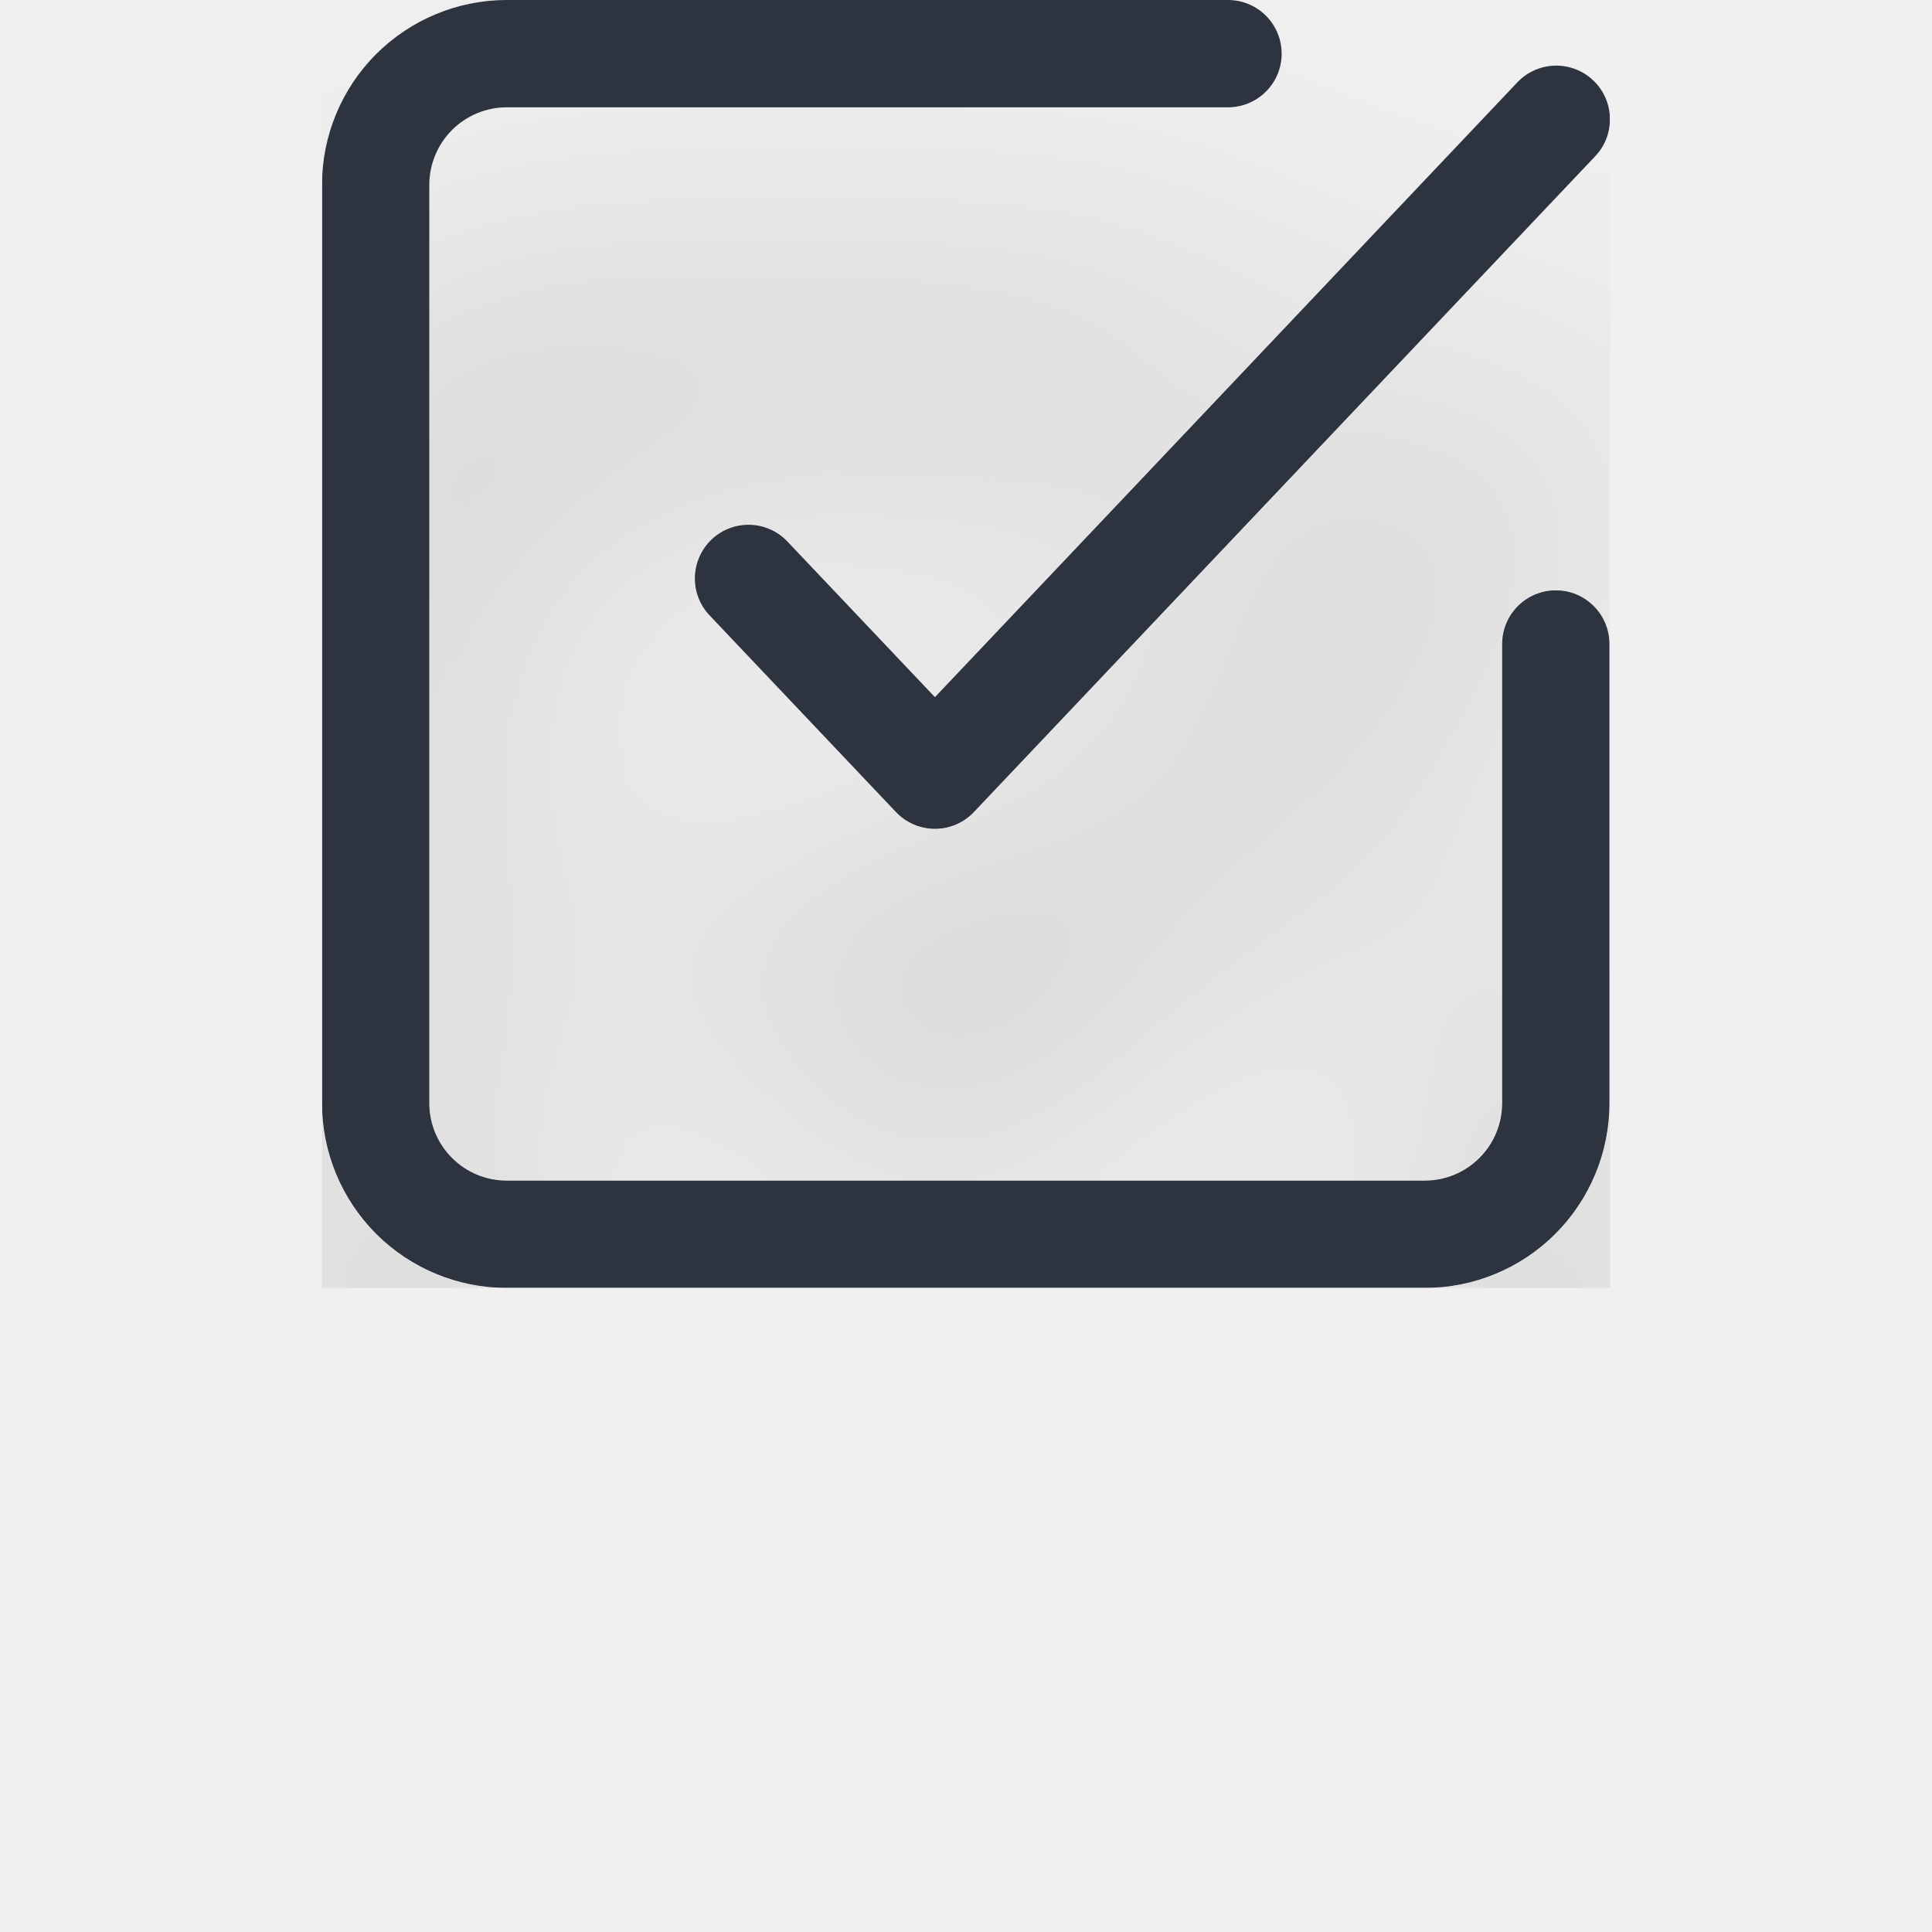
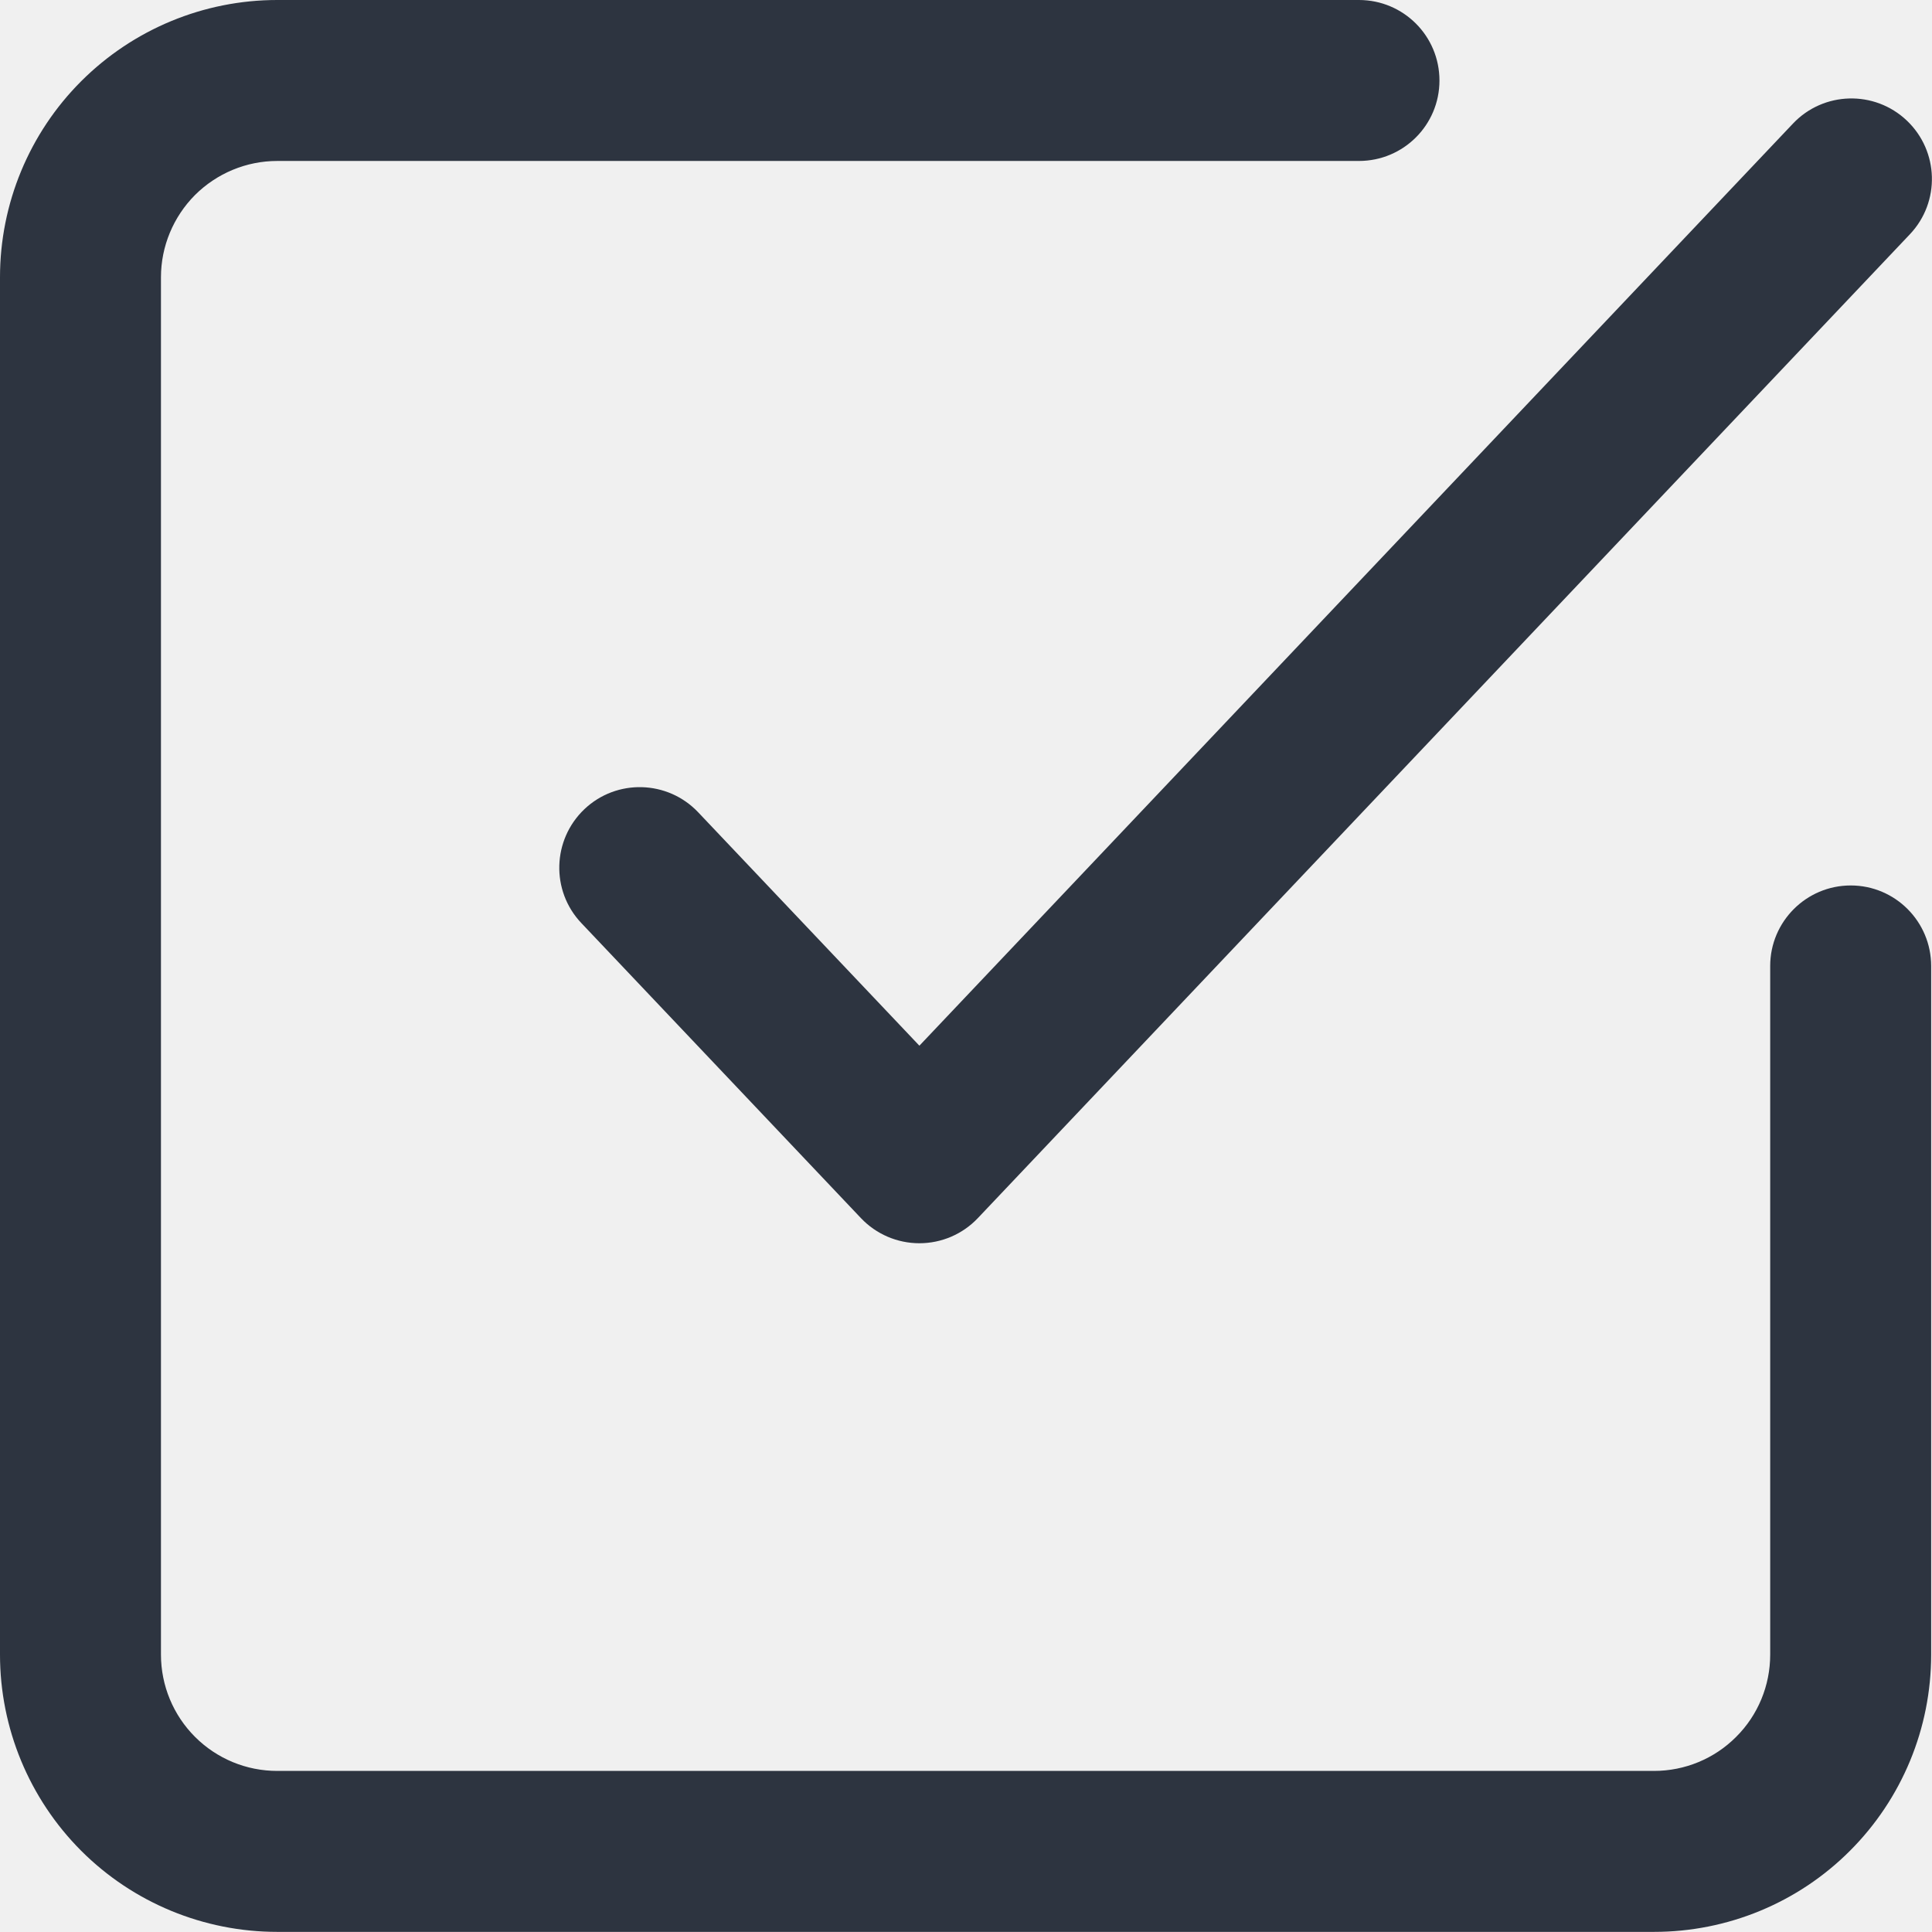
- <svg xmlns="http://www.w3.org/2000/svg" width="24" height="24" viewBox="0 0 24 24" fill="none">
-   <g clip-path="url(#clip0_8060_3350)" filter="url(#filter0_d_8060_3350)">
-     <g clip-path="url(#clip1_8060_3350)">
-       <path fill-rule="evenodd" clip-rule="evenodd" d="M5.615 1.615C5.796 1.435 6.04 1.333 6.296 1.333H15.254C15.623 1.333 15.921 1.035 15.921 0.667C15.921 0.298 15.623 0 15.254 0H6.296C5.687 0 5.103 0.242 4.672 0.673C4.242 1.103 4 1.687 4 2.296V13.703C4 14.312 4.242 14.896 4.672 15.327C5.103 15.758 5.687 15.999 6.296 15.999H17.698C18.307 15.999 18.891 15.758 19.321 15.327C19.752 14.896 19.993 14.312 19.993 13.703V8C19.993 7.632 19.695 7.333 19.327 7.333C18.959 7.333 18.66 7.632 18.66 8V13.703C18.66 13.959 18.559 14.204 18.378 14.384C18.198 14.565 17.953 14.666 17.698 14.666H6.296C6.04 14.666 5.796 14.565 5.615 14.384C5.435 14.204 5.333 13.959 5.333 13.703V2.296C5.333 2.041 5.435 1.796 5.615 1.615ZM19.817 1.94C20.07 1.673 20.058 1.251 19.791 0.998C19.524 0.745 19.102 0.756 18.849 1.023L11.614 8.66L9.782 6.727C9.529 6.46 9.107 6.448 8.84 6.701C8.573 6.955 8.561 7.377 8.814 7.644L11.13 10.088C11.256 10.221 11.431 10.296 11.614 10.296C11.797 10.296 11.972 10.221 12.098 10.088L19.817 1.94Z" fill="#2D3440" />
-     </g>
+ <svg xmlns="http://www.w3.org/2000/svg" width="16" height="16" viewBox="0 0 16 16" fill="none">
+   <g clip-path="url(#clip0_8060_3354)">
+     <path fill-rule="evenodd" clip-rule="evenodd" d="M1.615 1.615C1.796 1.435 2.04 1.333 2.296 1.333H11.254C11.623 1.333 11.921 1.035 11.921 0.667C11.921 0.298 11.623 0 11.254 0H2.296C1.687 0 1.103 0.242 0.672 0.673C0.242 1.103 0 1.687 0 2.296V13.703C0 14.312 0.242 14.896 0.672 15.327C1.103 15.758 1.687 15.999 2.296 15.999H13.698C14.307 15.999 14.891 15.758 15.321 15.327C15.752 14.896 15.993 14.312 15.993 13.703V8C15.993 7.632 15.695 7.333 15.327 7.333C14.959 7.333 14.66 7.632 14.66 8V13.703C14.66 13.959 14.559 14.204 14.378 14.384C14.198 14.565 13.953 14.666 13.698 14.666H2.296C2.04 14.666 1.796 14.565 1.615 14.384C1.435 14.204 1.333 13.959 1.333 13.703V2.296C1.333 2.041 1.435 1.796 1.615 1.615ZM15.817 1.94C16.07 1.673 16.058 1.251 15.791 0.998C15.524 0.745 15.102 0.756 14.849 1.023L7.614 8.66L5.782 6.727C5.529 6.46 5.107 6.448 4.84 6.701C4.573 6.955 4.561 7.377 4.814 7.644L7.13 10.088C7.256 10.221 7.431 10.296 7.614 10.296C7.797 10.296 7.972 10.221 8.098 10.088L15.817 1.94Z" fill="#2D3440" />
  </g>
  <defs>
-     <filter id="filter0_d_8060_3350" x="0" y="0" width="24" height="24" filterUnits="userSpaceOnUse" color-interpolation-filters="sRGB">
-       <feFlood flood-opacity="0" result="BackgroundImageFix" />
-       <feColorMatrix in="SourceAlpha" type="matrix" values="0 0 0 0 0 0 0 0 0 0 0 0 0 0 0 0 0 0 127 0" result="hardAlpha" />
-       <feOffset dy="4" />
-       <feGaussianBlur stdDeviation="2" />
-       <feComposite in2="hardAlpha" operator="out" />
-       <feColorMatrix type="matrix" values="0 0 0 0 0 0 0 0 0 0 0 0 0 0 0 0 0 0 0.25 0" />
-       <feBlend mode="normal" in2="BackgroundImageFix" result="effect1_dropShadow_8060_3350" />
-       <feBlend mode="normal" in="SourceGraphic" in2="effect1_dropShadow_8060_3350" result="shape" />
-     </filter>
-     <clipPath id="clip0_8060_3350">
-       <rect width="16" height="16" fill="white" transform="translate(4)" />
-     </clipPath>
-     <clipPath id="clip1_8060_3350">
-       <rect width="16" height="16" fill="white" transform="translate(4)" />
+     <clipPath id="clip0_8060_3354">
+       <rect width="16" height="16" fill="white" />
    </clipPath>
  </defs>
</svg>
